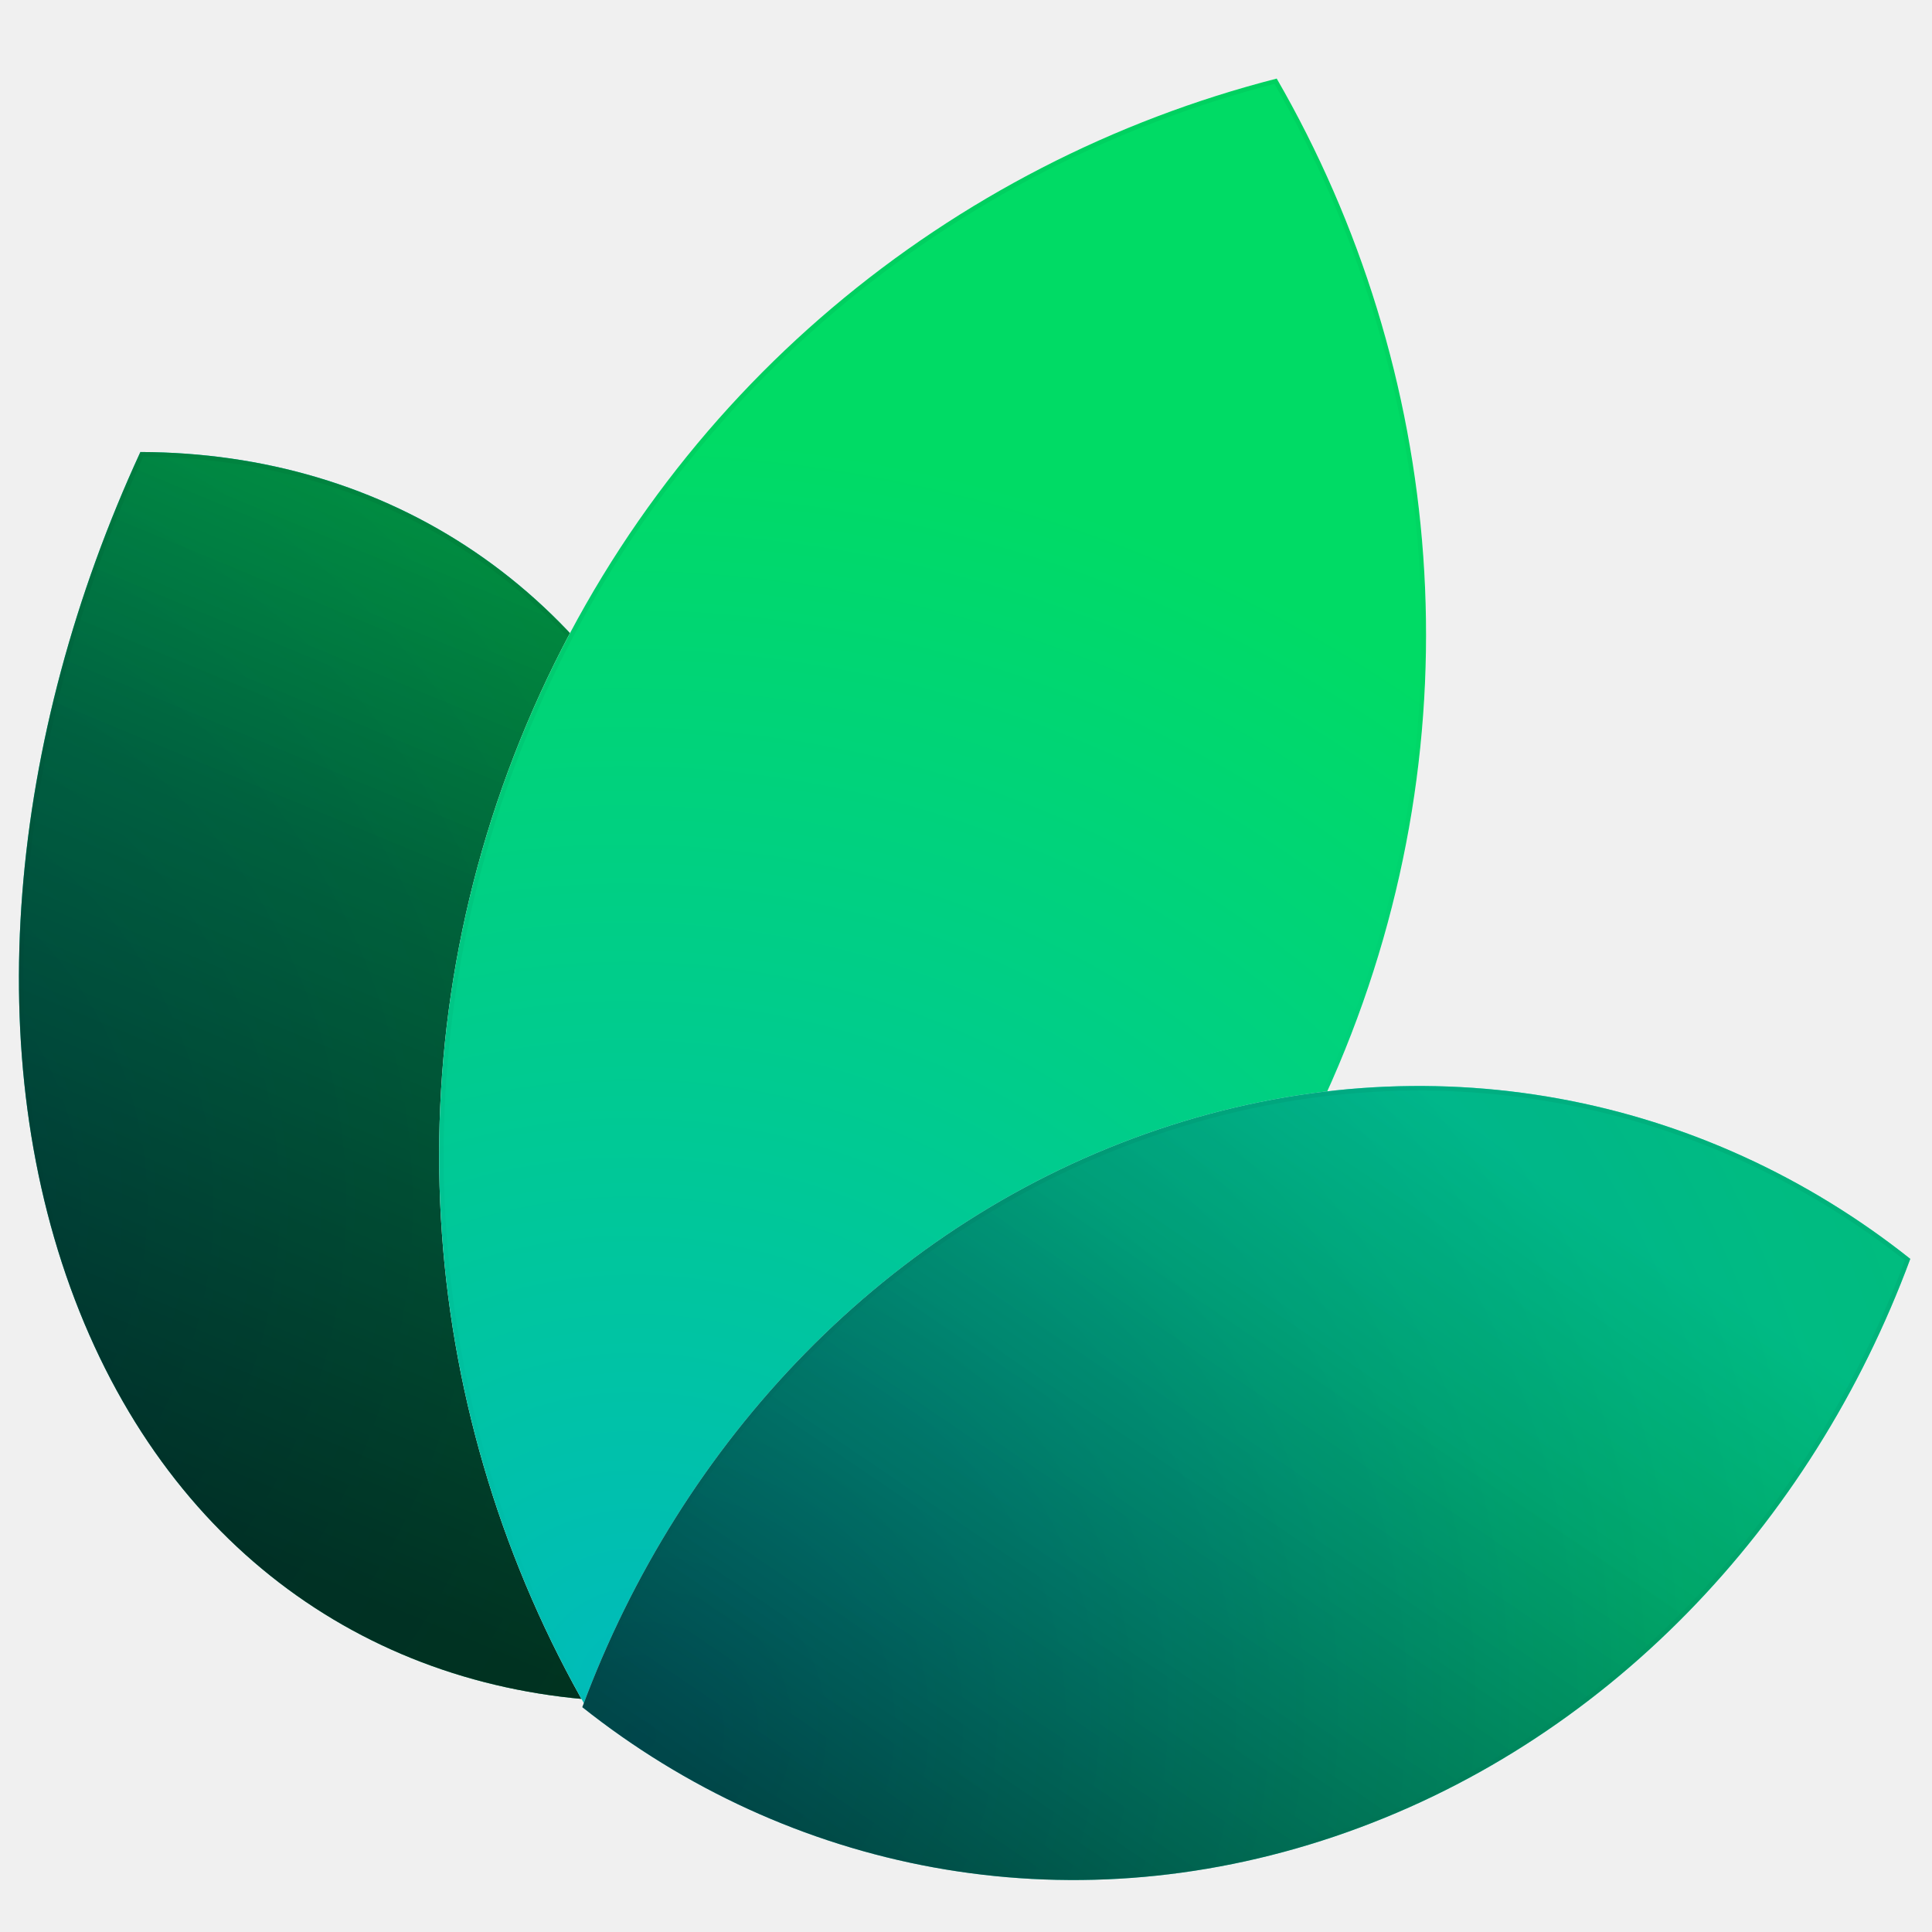
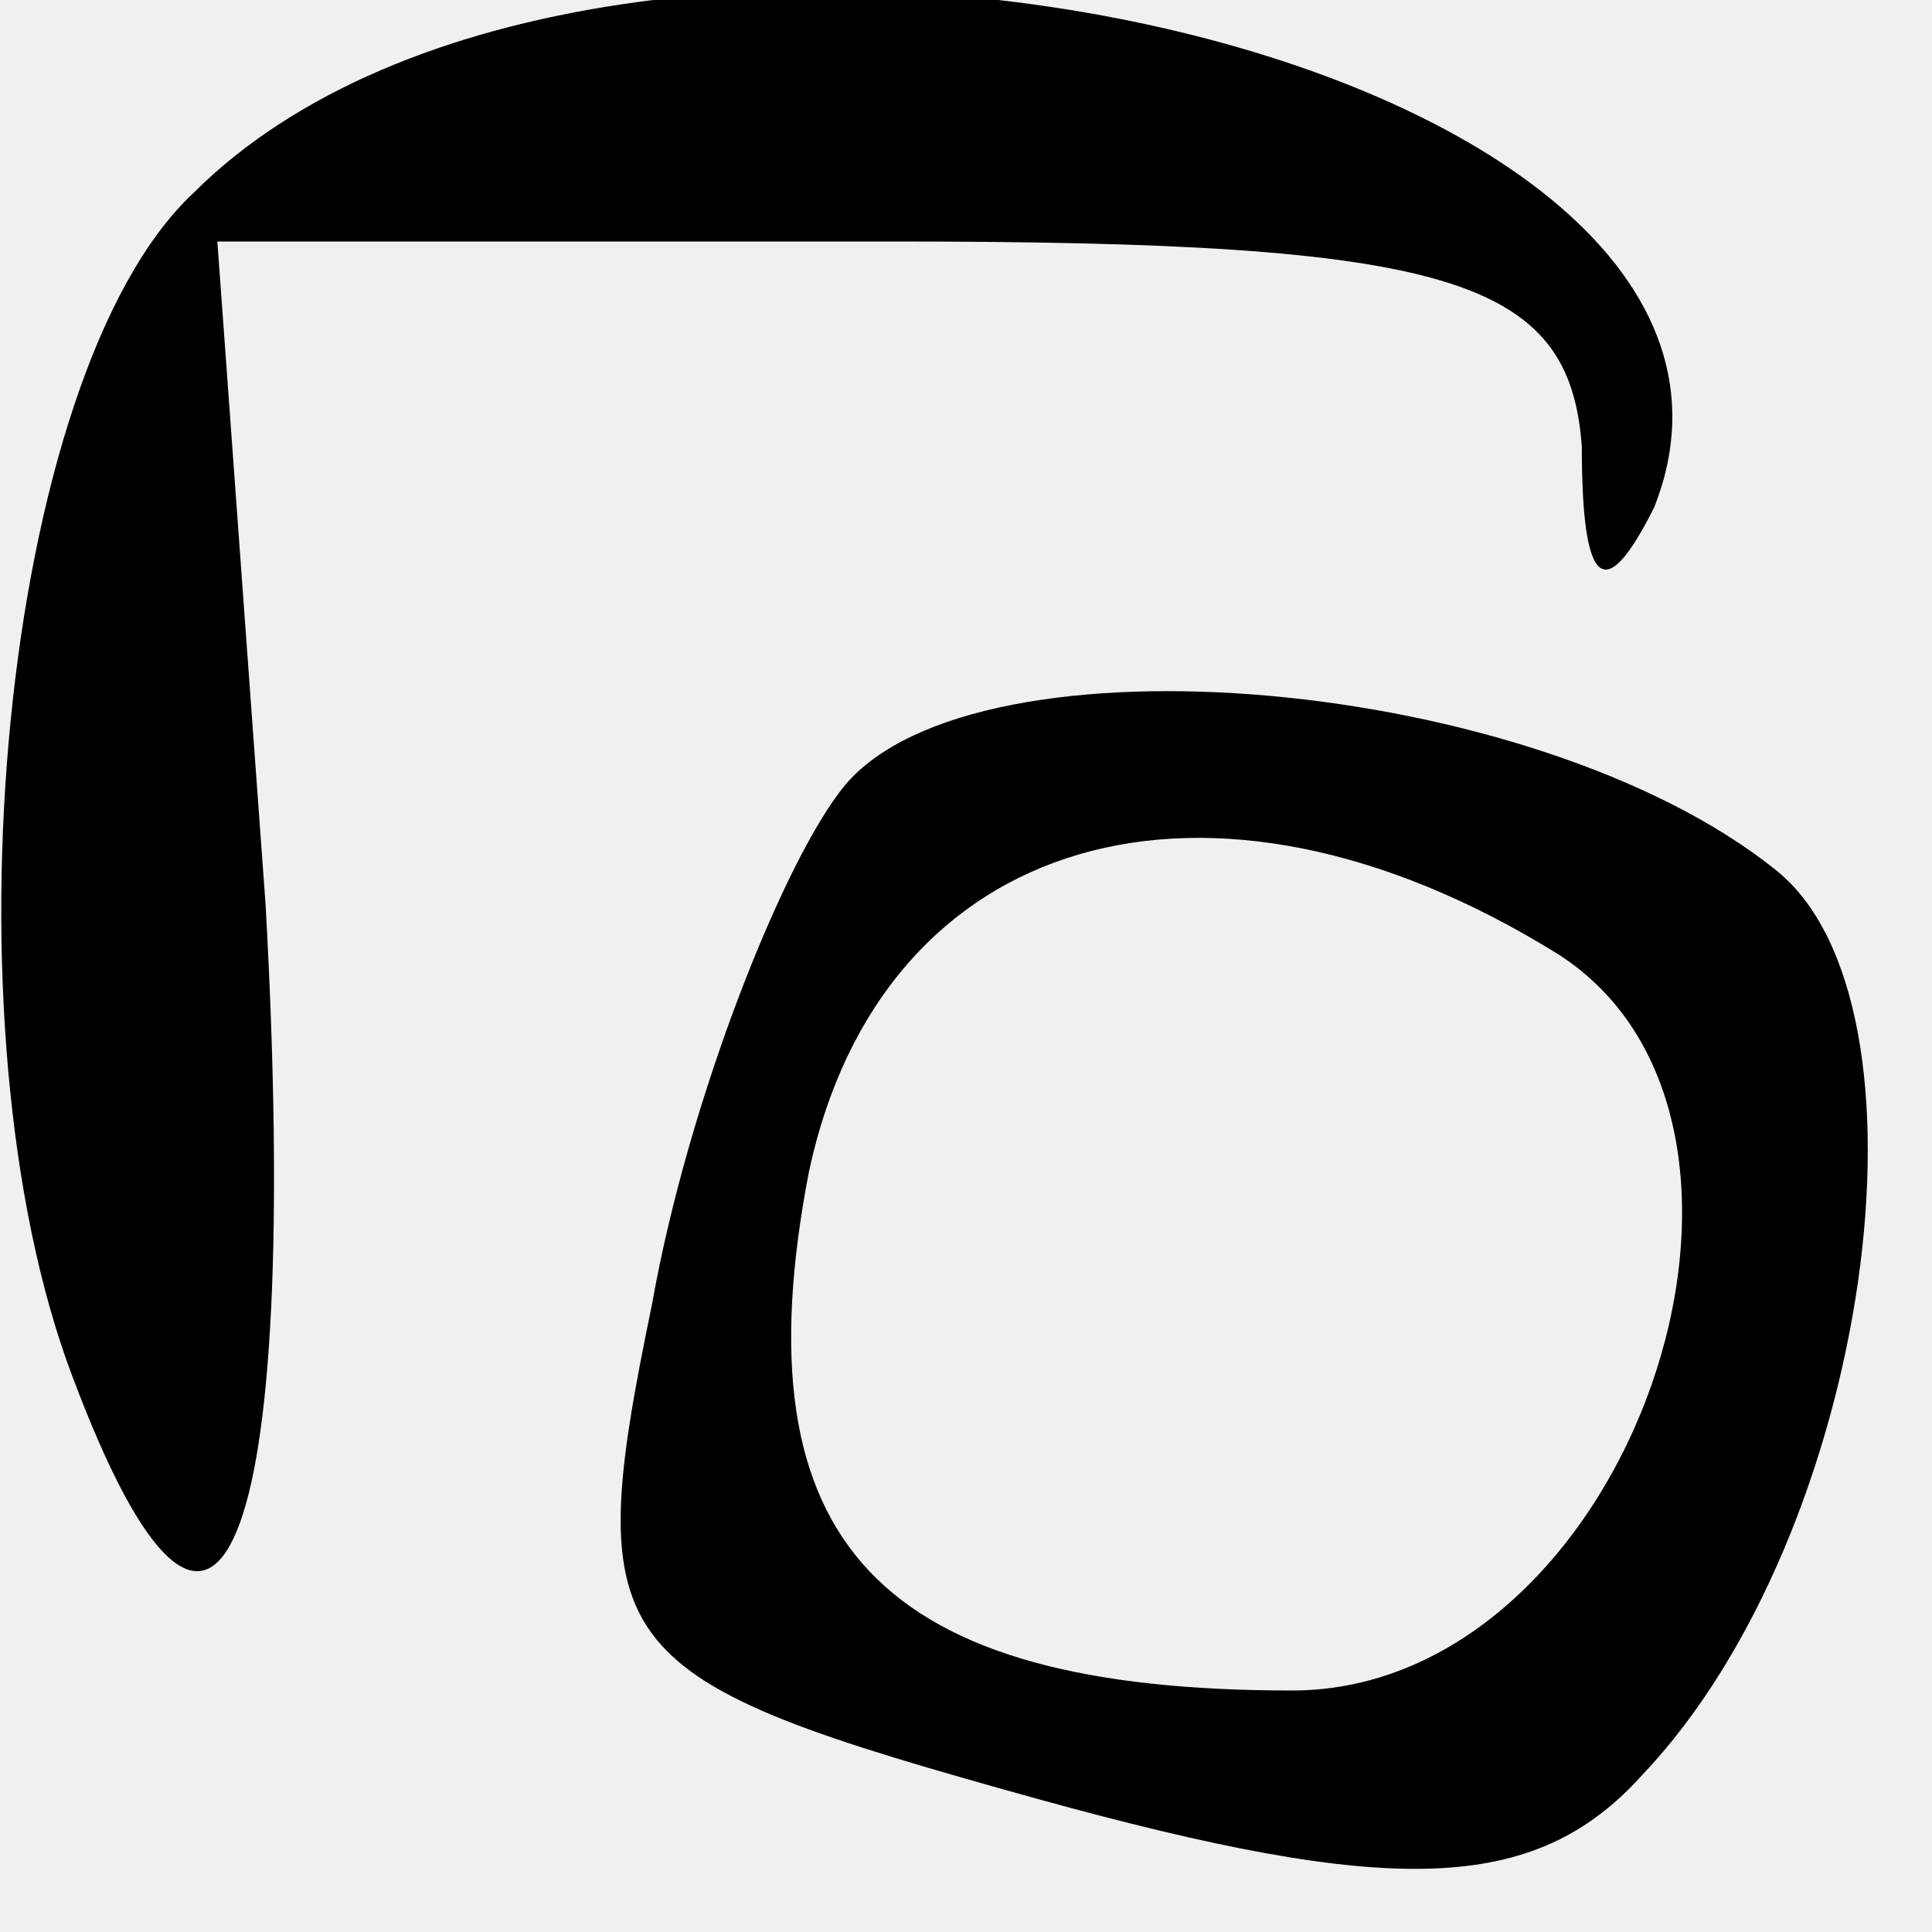
- <svg xmlns="http://www.w3.org/2000/svg" width="24" height="24" viewBox="0 0 24 24" fill="none">
-   <path d="M7.953 21.139C4.896 21.13 2.255 19.458 0.987 16.29C-0.28 13.121 0.109 9.163 1.744 5.615C4.801 5.624 7.442 7.296 8.71 10.465C9.977 13.633 9.588 17.591 7.953 21.139Z" fill="white" />
-   <path d="M7.953 21.139C4.896 21.13 2.255 19.458 0.987 16.29C-0.28 13.121 0.109 9.163 1.744 5.615C4.801 5.624 7.442 7.296 8.71 10.465C9.977 13.633 9.588 17.591 7.953 21.139Z" fill="url(#paint0_radial_101_2703)" />
-   <path d="M7.953 21.139C4.896 21.13 2.255 19.458 0.987 16.29C-0.28 13.121 0.109 9.163 1.744 5.615C4.801 5.624 7.442 7.296 8.71 10.465C9.977 13.633 9.588 17.591 7.953 21.139Z" fill="black" fill-opacity="0.5" style="mix-blend-mode:hard-light" />
-   <path d="M7.953 21.139C4.896 21.13 2.255 19.458 0.987 16.29C-0.28 13.121 0.109 9.163 1.744 5.615C4.801 5.624 7.442 7.296 8.71 10.465C9.977 13.633 9.588 17.591 7.953 21.139Z" fill="url(#paint1_linear_101_2703)" fill-opacity="0.5" style="mix-blend-mode:hard-light" />
-   <path d="M8.684 10.476C9.945 13.63 9.561 17.572 7.935 21.111C4.897 21.096 2.274 19.431 1.013 16.279C-0.248 13.124 0.136 9.182 1.762 5.643C4.8 5.659 7.423 7.324 8.684 10.476Z" stroke="url(#paint2_linear_101_2703)" stroke-opacity="0.05" stroke-width="0.056" />
-   <path d="M7.31 21.257C11.354 20.221 14.884 17.375 16.628 13.236C18.373 9.097 17.945 4.587 15.86 0.976C11.816 2.012 8.287 4.858 6.542 8.998C4.797 13.137 5.225 17.646 7.31 21.257Z" fill="white" />
-   <path d="M7.31 21.257C11.354 20.221 14.884 17.375 16.628 13.236C18.373 9.097 17.945 4.587 15.86 0.976C11.816 2.012 8.287 4.858 6.542 8.998C4.797 13.137 5.225 17.646 7.31 21.257Z" fill="url(#paint3_radial_101_2703)" />
-   <path d="M16.603 13.225C14.864 17.349 11.351 20.187 7.324 21.225C5.253 17.624 4.829 13.132 6.568 9.009C8.306 4.885 11.819 2.047 15.846 1.009C17.918 4.61 18.341 9.101 16.603 13.225Z" stroke="url(#paint4_linear_101_2703)" stroke-opacity="0.05" stroke-width="0.056" />
-   <path d="M7.234 21.207C9.789 23.237 13.21 23.951 16.577 22.814C19.944 21.677 22.506 18.945 23.73 15.638C21.175 13.608 17.754 12.894 14.387 14.031C11.02 15.168 8.458 17.901 7.234 21.207Z" fill="white" />
-   <path d="M7.234 21.207C9.789 23.237 13.21 23.951 16.577 22.814C19.944 21.677 22.506 18.945 23.73 15.638C21.175 13.608 17.754 12.894 14.387 14.031C11.02 15.168 8.458 17.901 7.234 21.207Z" fill="url(#paint5_radial_101_2703)" />
-   <path d="M7.234 21.207C9.789 23.237 13.21 23.951 16.577 22.814C19.944 21.677 22.506 18.945 23.73 15.638C21.175 13.608 17.754 12.894 14.387 14.031C11.02 15.168 8.458 17.901 7.234 21.207Z" fill="black" fill-opacity="0.2" style="mix-blend-mode:hard-light" />
-   <path d="M7.234 21.207C9.789 23.237 13.21 23.951 16.577 22.814C19.944 21.677 22.506 18.945 23.73 15.638C21.175 13.608 17.754 12.894 14.387 14.031C11.02 15.168 8.458 17.901 7.234 21.207Z" fill="url(#paint6_linear_101_2703)" fill-opacity="0.5" style="mix-blend-mode:hard-light" />
-   <path d="M16.568 22.787C13.218 23.918 9.814 23.212 7.267 21.198C8.492 17.907 11.044 15.189 14.396 14.058C17.747 12.927 21.15 13.633 23.697 15.648C22.472 18.938 19.92 21.656 16.568 22.787Z" stroke="url(#paint7_linear_101_2703)" stroke-opacity="0.05" stroke-width="0.056" />
-   <defs>
-     <radialGradient id="paint0_radial_101_2703" cx="0" cy="0" r="1" gradientUnits="userSpaceOnUse" gradientTransform="translate(-3.00503 15.023) rotate(-10.029) scale(17.9572 17.784)">
-       <stop stop-color="#00B0BB" />
-       <stop offset="1" stop-color="#00DB65" />
-     </radialGradient>
-     <linearGradient id="paint1_linear_101_2703" x1="7.39" y1="4.813" x2="1.63" y2="18.689" gradientUnits="userSpaceOnUse">
-       <stop stop-color="#18E299" />
-       <stop offset="1" />
-     </linearGradient>
-     <linearGradient id="paint2_linear_101_2703" x1="7.948" y1="8.016" x2="1.761" y2="18.746" gradientUnits="userSpaceOnUse">
-       <stop />
-       <stop offset="1" stop-opacity="0" />
-     </linearGradient>
-     <radialGradient id="paint3_radial_101_2703" cx="0" cy="0" r="1" gradientUnits="userSpaceOnUse" gradientTransform="translate(8.11404 20.8822) rotate(-75.7542) scale(21.6246 23.7772)">
-       <stop stop-color="#00BBBB" />
-       <stop offset="0.713" stop-color="#00DB65" />
-     </radialGradient>
-     <linearGradient id="paint4_linear_101_2703" x1="7.602" y1="5.871" x2="15.556" y2="16.372" gradientUnits="userSpaceOnUse">
-       <stop />
-       <stop offset="1" stop-opacity="0" />
-     </linearGradient>
-     <radialGradient id="paint5_radial_101_2703" cx="0" cy="0" r="1" gradientUnits="userSpaceOnUse" gradientTransform="translate(7.84537 21.5181) rotate(-20.3525) scale(18.5603 17.32)">
-       <stop stop-color="#00B0BB" />
-       <stop offset="1" stop-color="#00DB65" />
-     </radialGradient>
-     <linearGradient id="paint6_linear_101_2703" x1="16.808" y1="13.007" x2="10.041" y2="22.994" gradientUnits="userSpaceOnUse">
-       <stop stop-color="#00B1BC" />
-       <stop offset="1" />
-     </linearGradient>
-     <linearGradient id="paint7_linear_101_2703" x1="16.808" y1="13.007" x2="14.169" y2="23.841" gradientUnits="userSpaceOnUse">
-       <stop />
-       <stop offset="1" stop-opacity="0" />
-     </linearGradient>
-   </defs>
+ <svg xmlns="http://www.w3.org/2000/svg" version="1.0" width="16pt" height="16pt" viewBox="0 0 16 16" preserveAspectRatio="xMidYMid meet">
+   <g transform="translate(0,16) scale(0.1,-0.1)" fill="#000000" stroke="none">
+     <path d="M16 144 c-16 -15 -21 -69 -10 -98 12 -32 19 -15 16 39 l-4 55 56 0 c46 0 56 -3 57 -17 0 -12 2 -13 6 -5 15 38 -87 60 -121 26z" />
+     <path d="M70 95 c-5 -6 -13 -26 -16 -43 -6 -29 -4 -31 32 -41 29 -8 41 -8 50 2 19 20 25 64 11 75 -20 16 -66 20 -77 7z m59 -14 c22 -14 6 -61 -22 -61 -34 0 -46 12 -40 43 6 28 33 36 62 18z" />
+   </g>
</svg>
